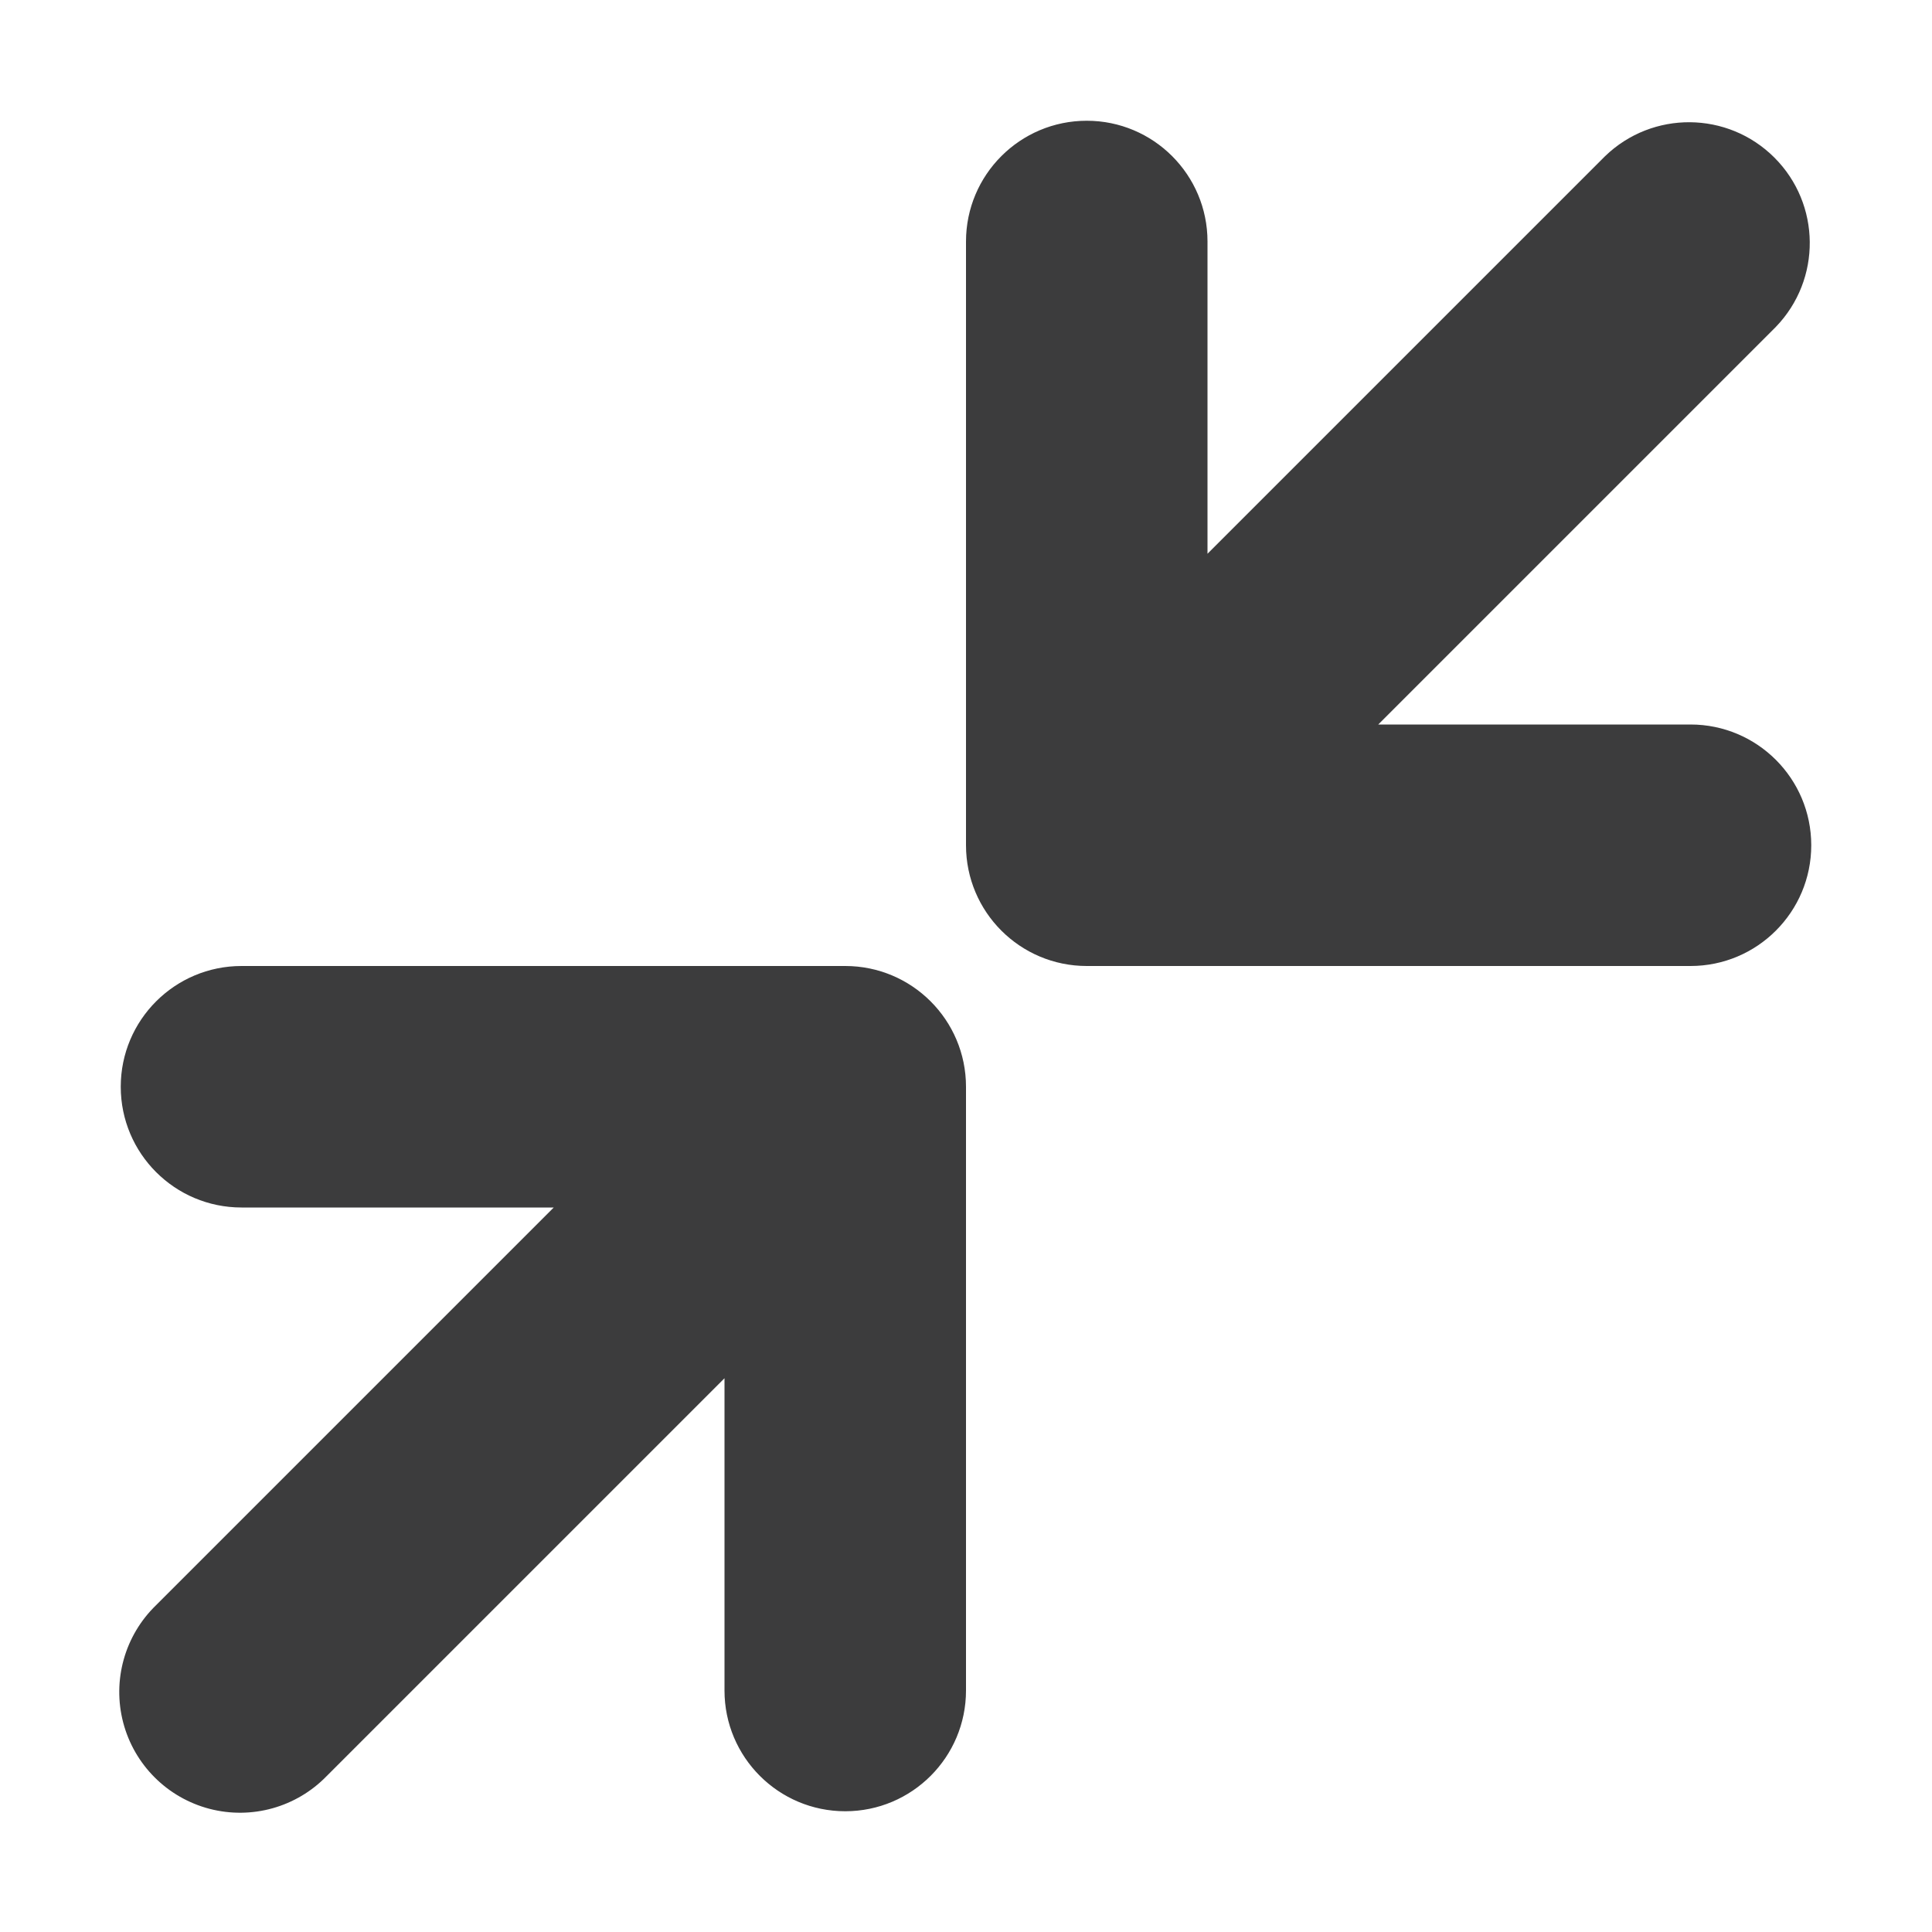
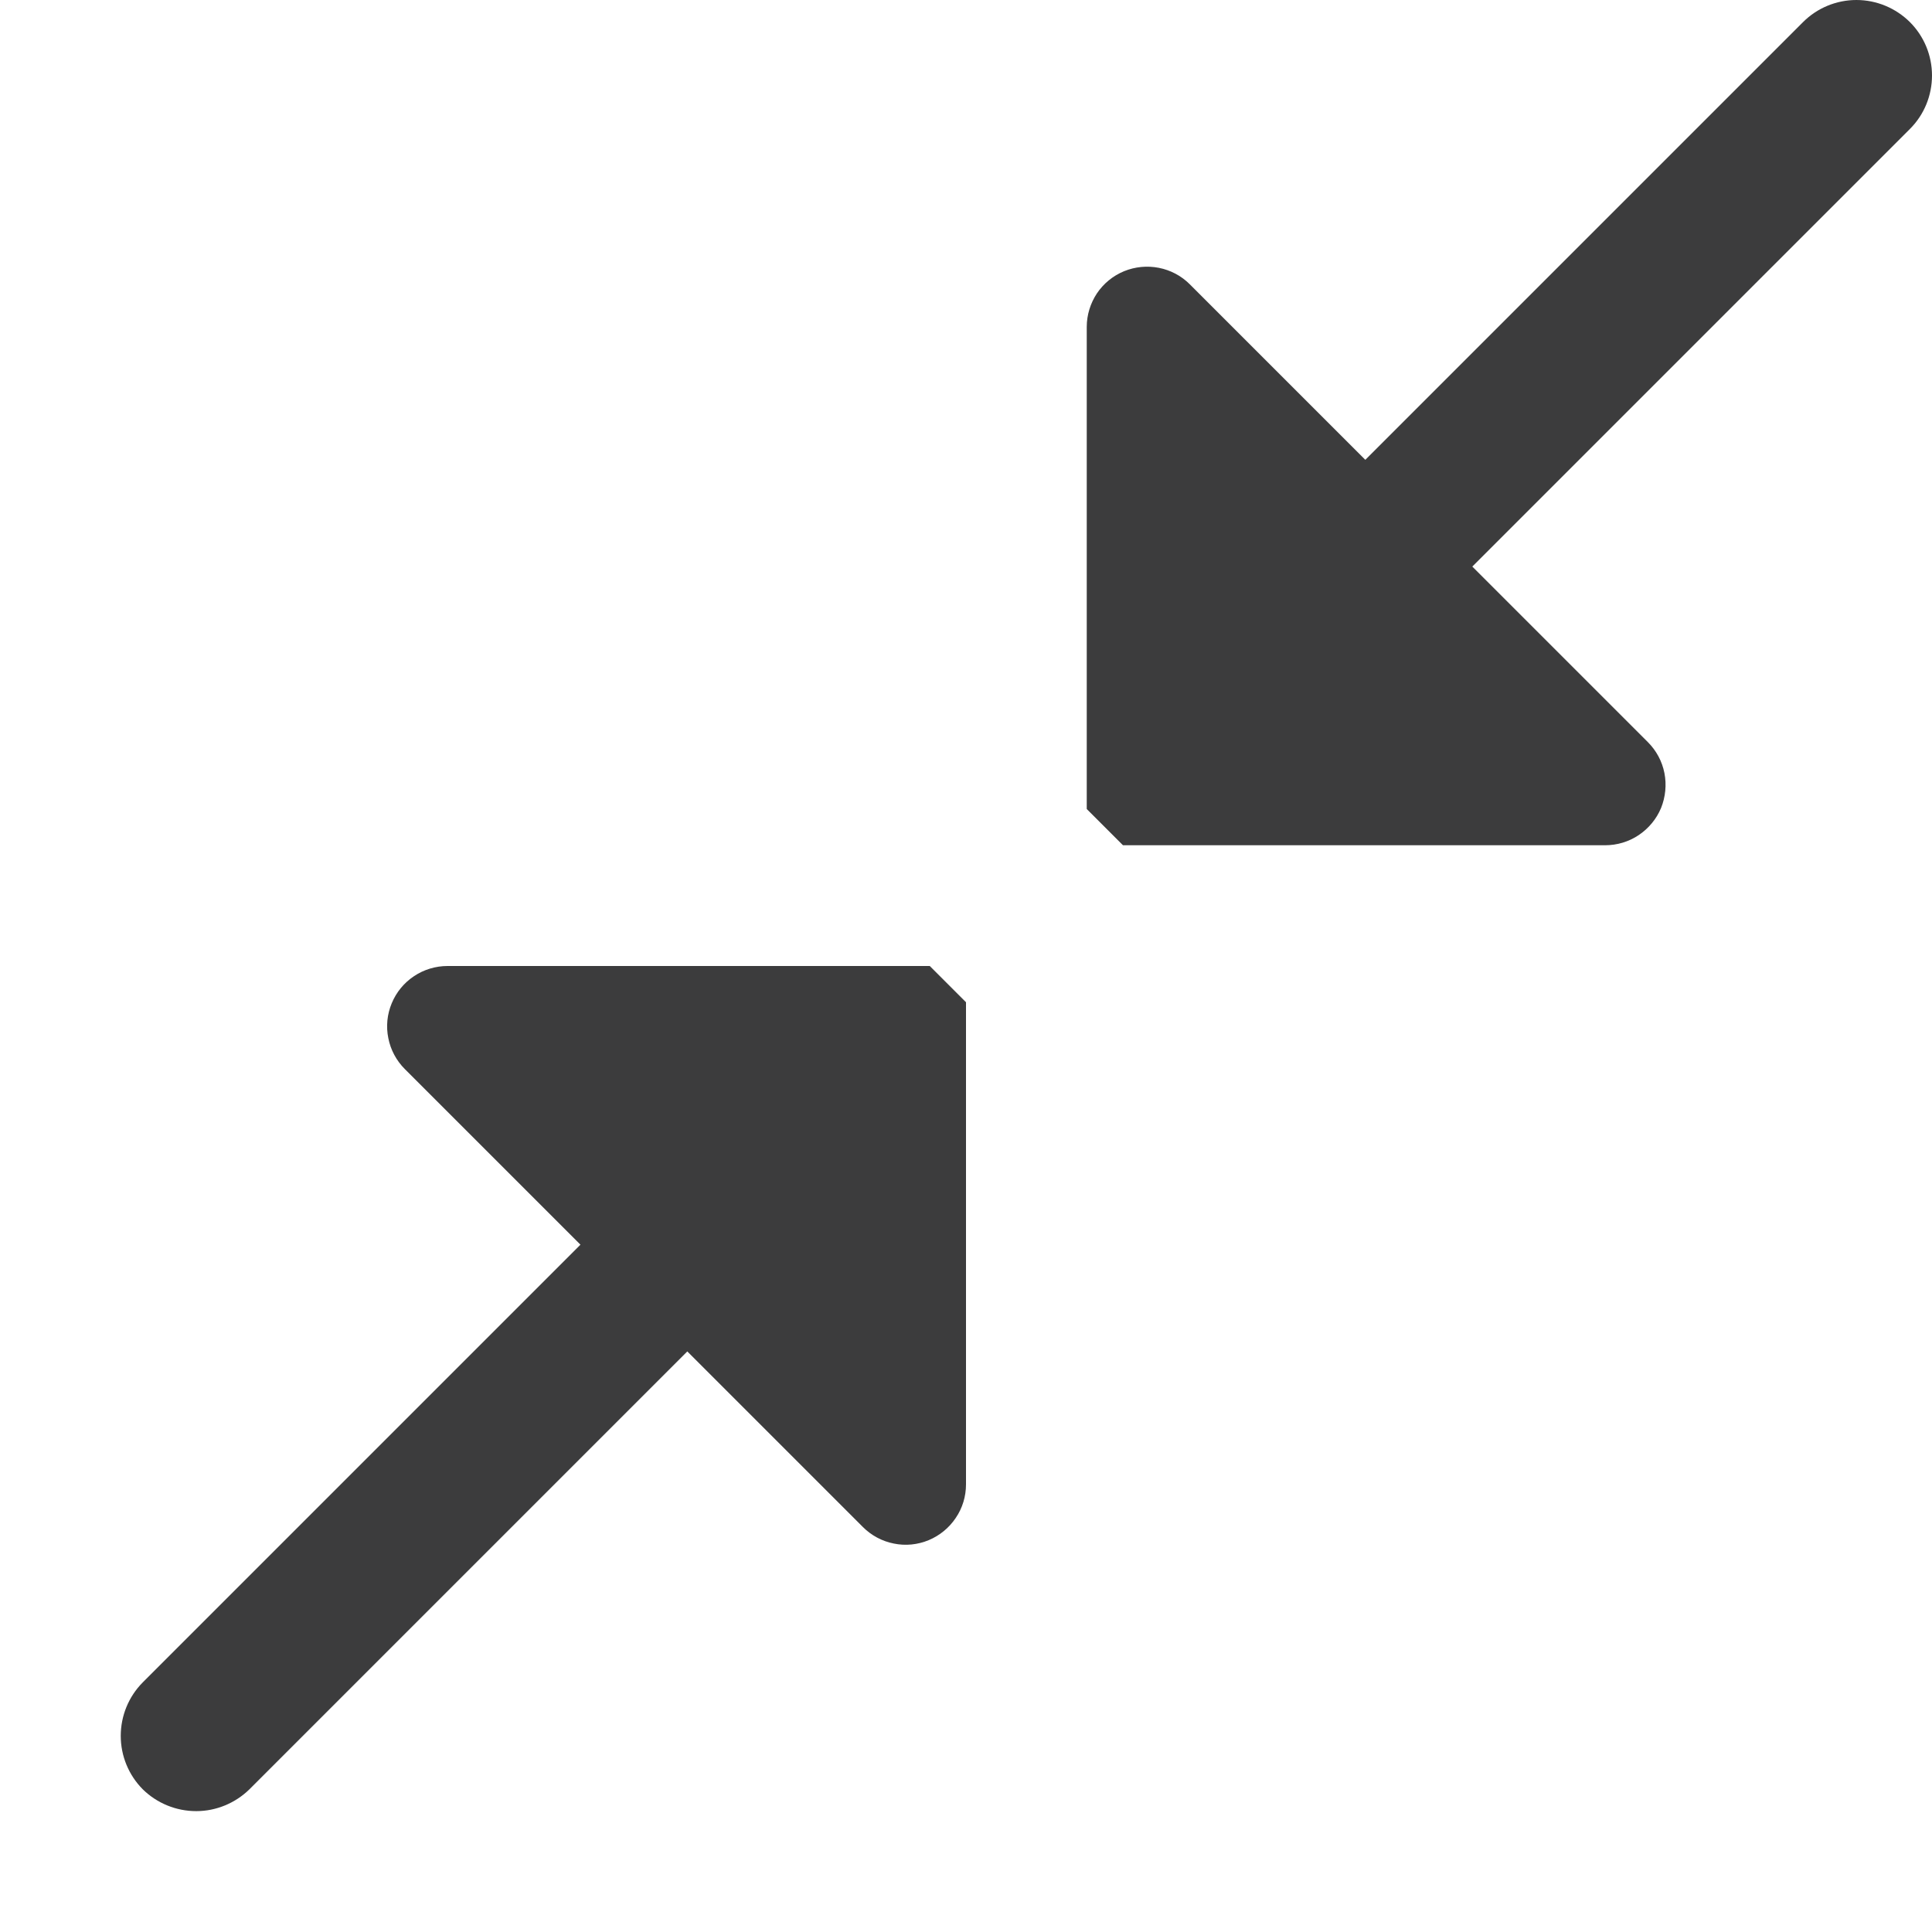
- <svg xmlns="http://www.w3.org/2000/svg" width="16" height="16" viewBox="0 0 16 16">
-   <path d="M7 8H2a1 1 0 0 0 0 2h2.586l-3.293 3.293a1 1 0 1 0 1.414 1.414L6 11.414V14a1 1 0 0 0 2 0V9a1 1 0 0 0-1-1zm7-2h-2.586l3.293-3.293a1 1 0 0 0-1.414-1.414L10 4.586V2a1 1 0 0 0-2 0v5a1 1 0 0 0 1 1h5a1 1 0 0 0 0-2z" fill="rgba(12, 12, 13, .8)" />
+ <svg xmlns="http://www.w3.org/2000/svg" width="16" height="16" viewBox="0 0 16 16" fill="none">
+   <path fill="rgba(12, 12, 13, .8)" fill-rule="evenodd" clip-rule="evenodd" d="M15.374 0C15.54 0 15.699 0.066 15.817 0.183C15.934 0.3 16 0.459 16 0.625C16 0.791 15.935 0.95 15.818 1.067L12.193 4.692L13.647 6.146C13.717 6.216 13.765 6.305 13.784 6.402C13.803 6.499 13.793 6.6 13.756 6.692C13.718 6.783 13.653 6.861 13.571 6.916C13.489 6.971 13.392 7 13.293 7H9.3L9 6.7V2.707C9 2.608 9.03 2.512 9.084 2.43C9.139 2.348 9.217 2.284 9.309 2.246C9.4 2.209 9.5 2.199 9.597 2.218C9.694 2.237 9.783 2.284 9.853 2.354L11.026 3.527L11.307 3.808L14.932 0.183C15.049 0.066 15.208 0 15.374 0ZM3.429 8.084C3.511 8.029 3.608 8 3.707 8H7.7L8 8.3V12.293C8 12.392 7.971 12.489 7.915 12.571C7.86 12.653 7.782 12.717 7.691 12.755C7.599 12.793 7.499 12.803 7.402 12.783C7.305 12.764 7.216 12.716 7.146 12.646L5.973 11.473L5.692 11.192L2.067 14.817C1.949 14.933 1.79 14.999 1.625 14.999C1.459 14.999 1.3 14.934 1.182 14.818C1.065 14.7 1 14.541 1 14.376C1 14.21 1.065 14.051 1.182 13.933L4.807 10.308L3.353 8.854C3.283 8.784 3.235 8.695 3.216 8.598C3.196 8.501 3.206 8.4 3.244 8.309C3.282 8.217 3.346 8.139 3.429 8.084Z" />
</svg>
